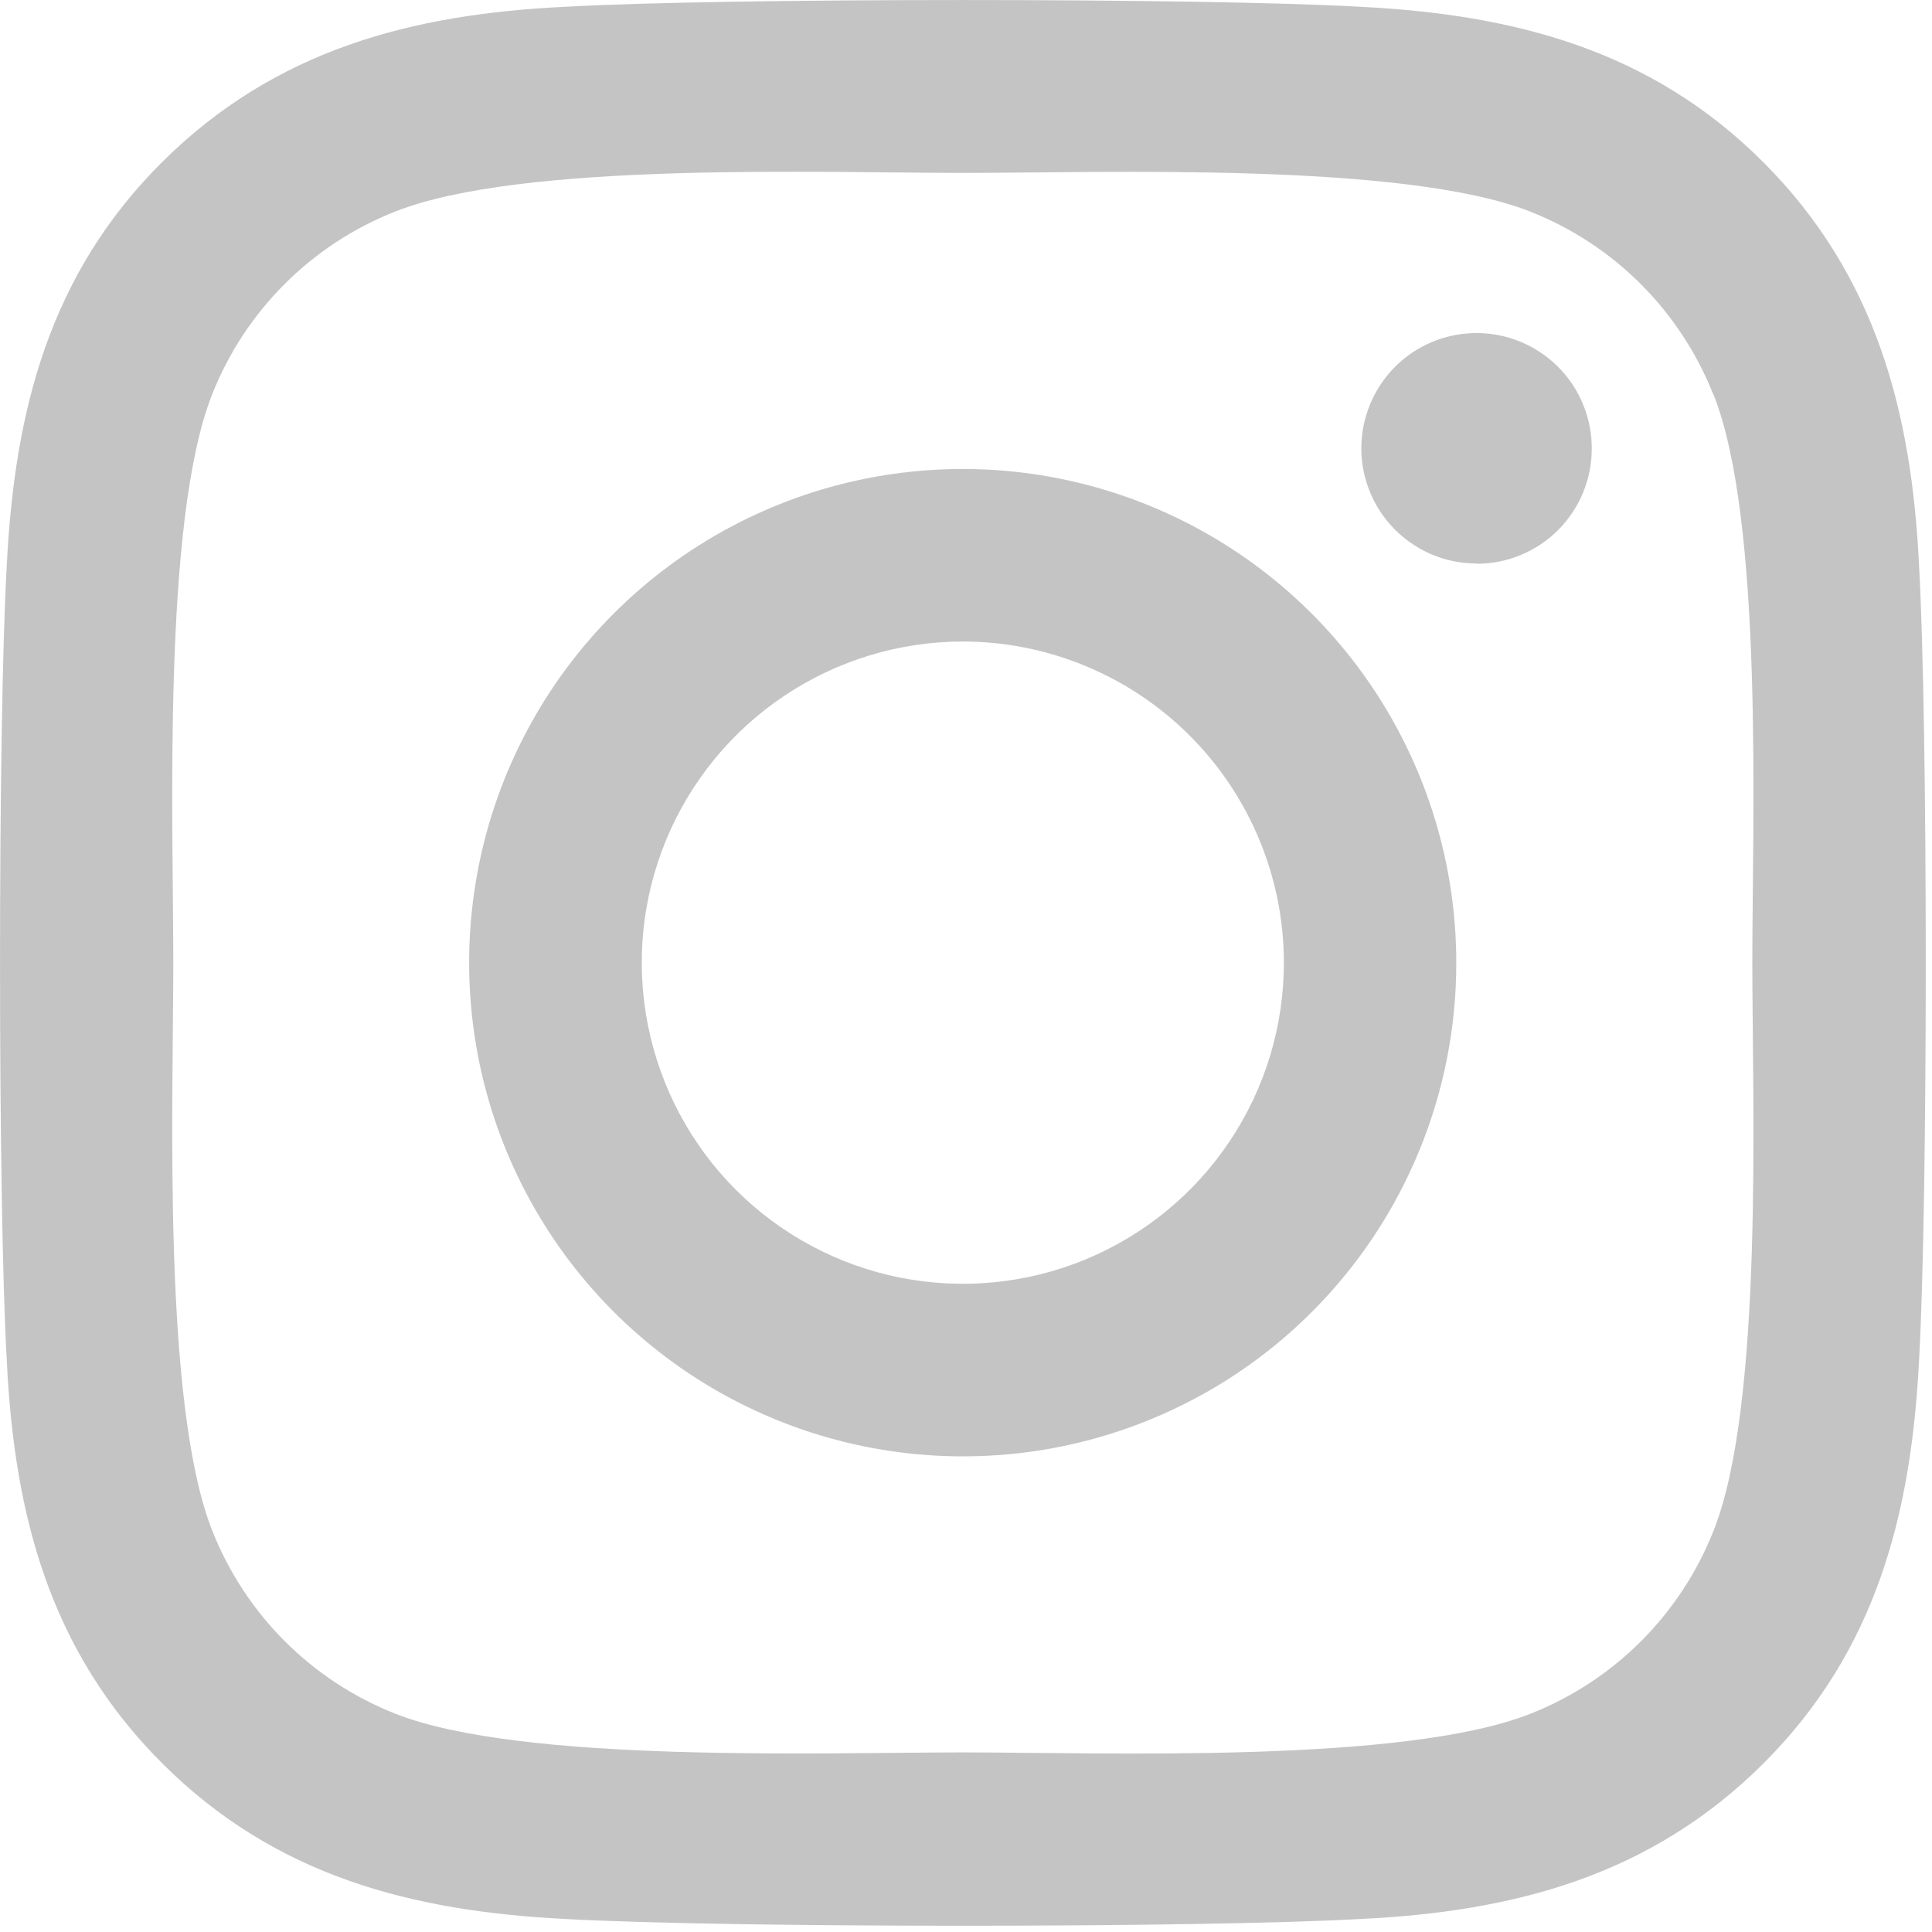
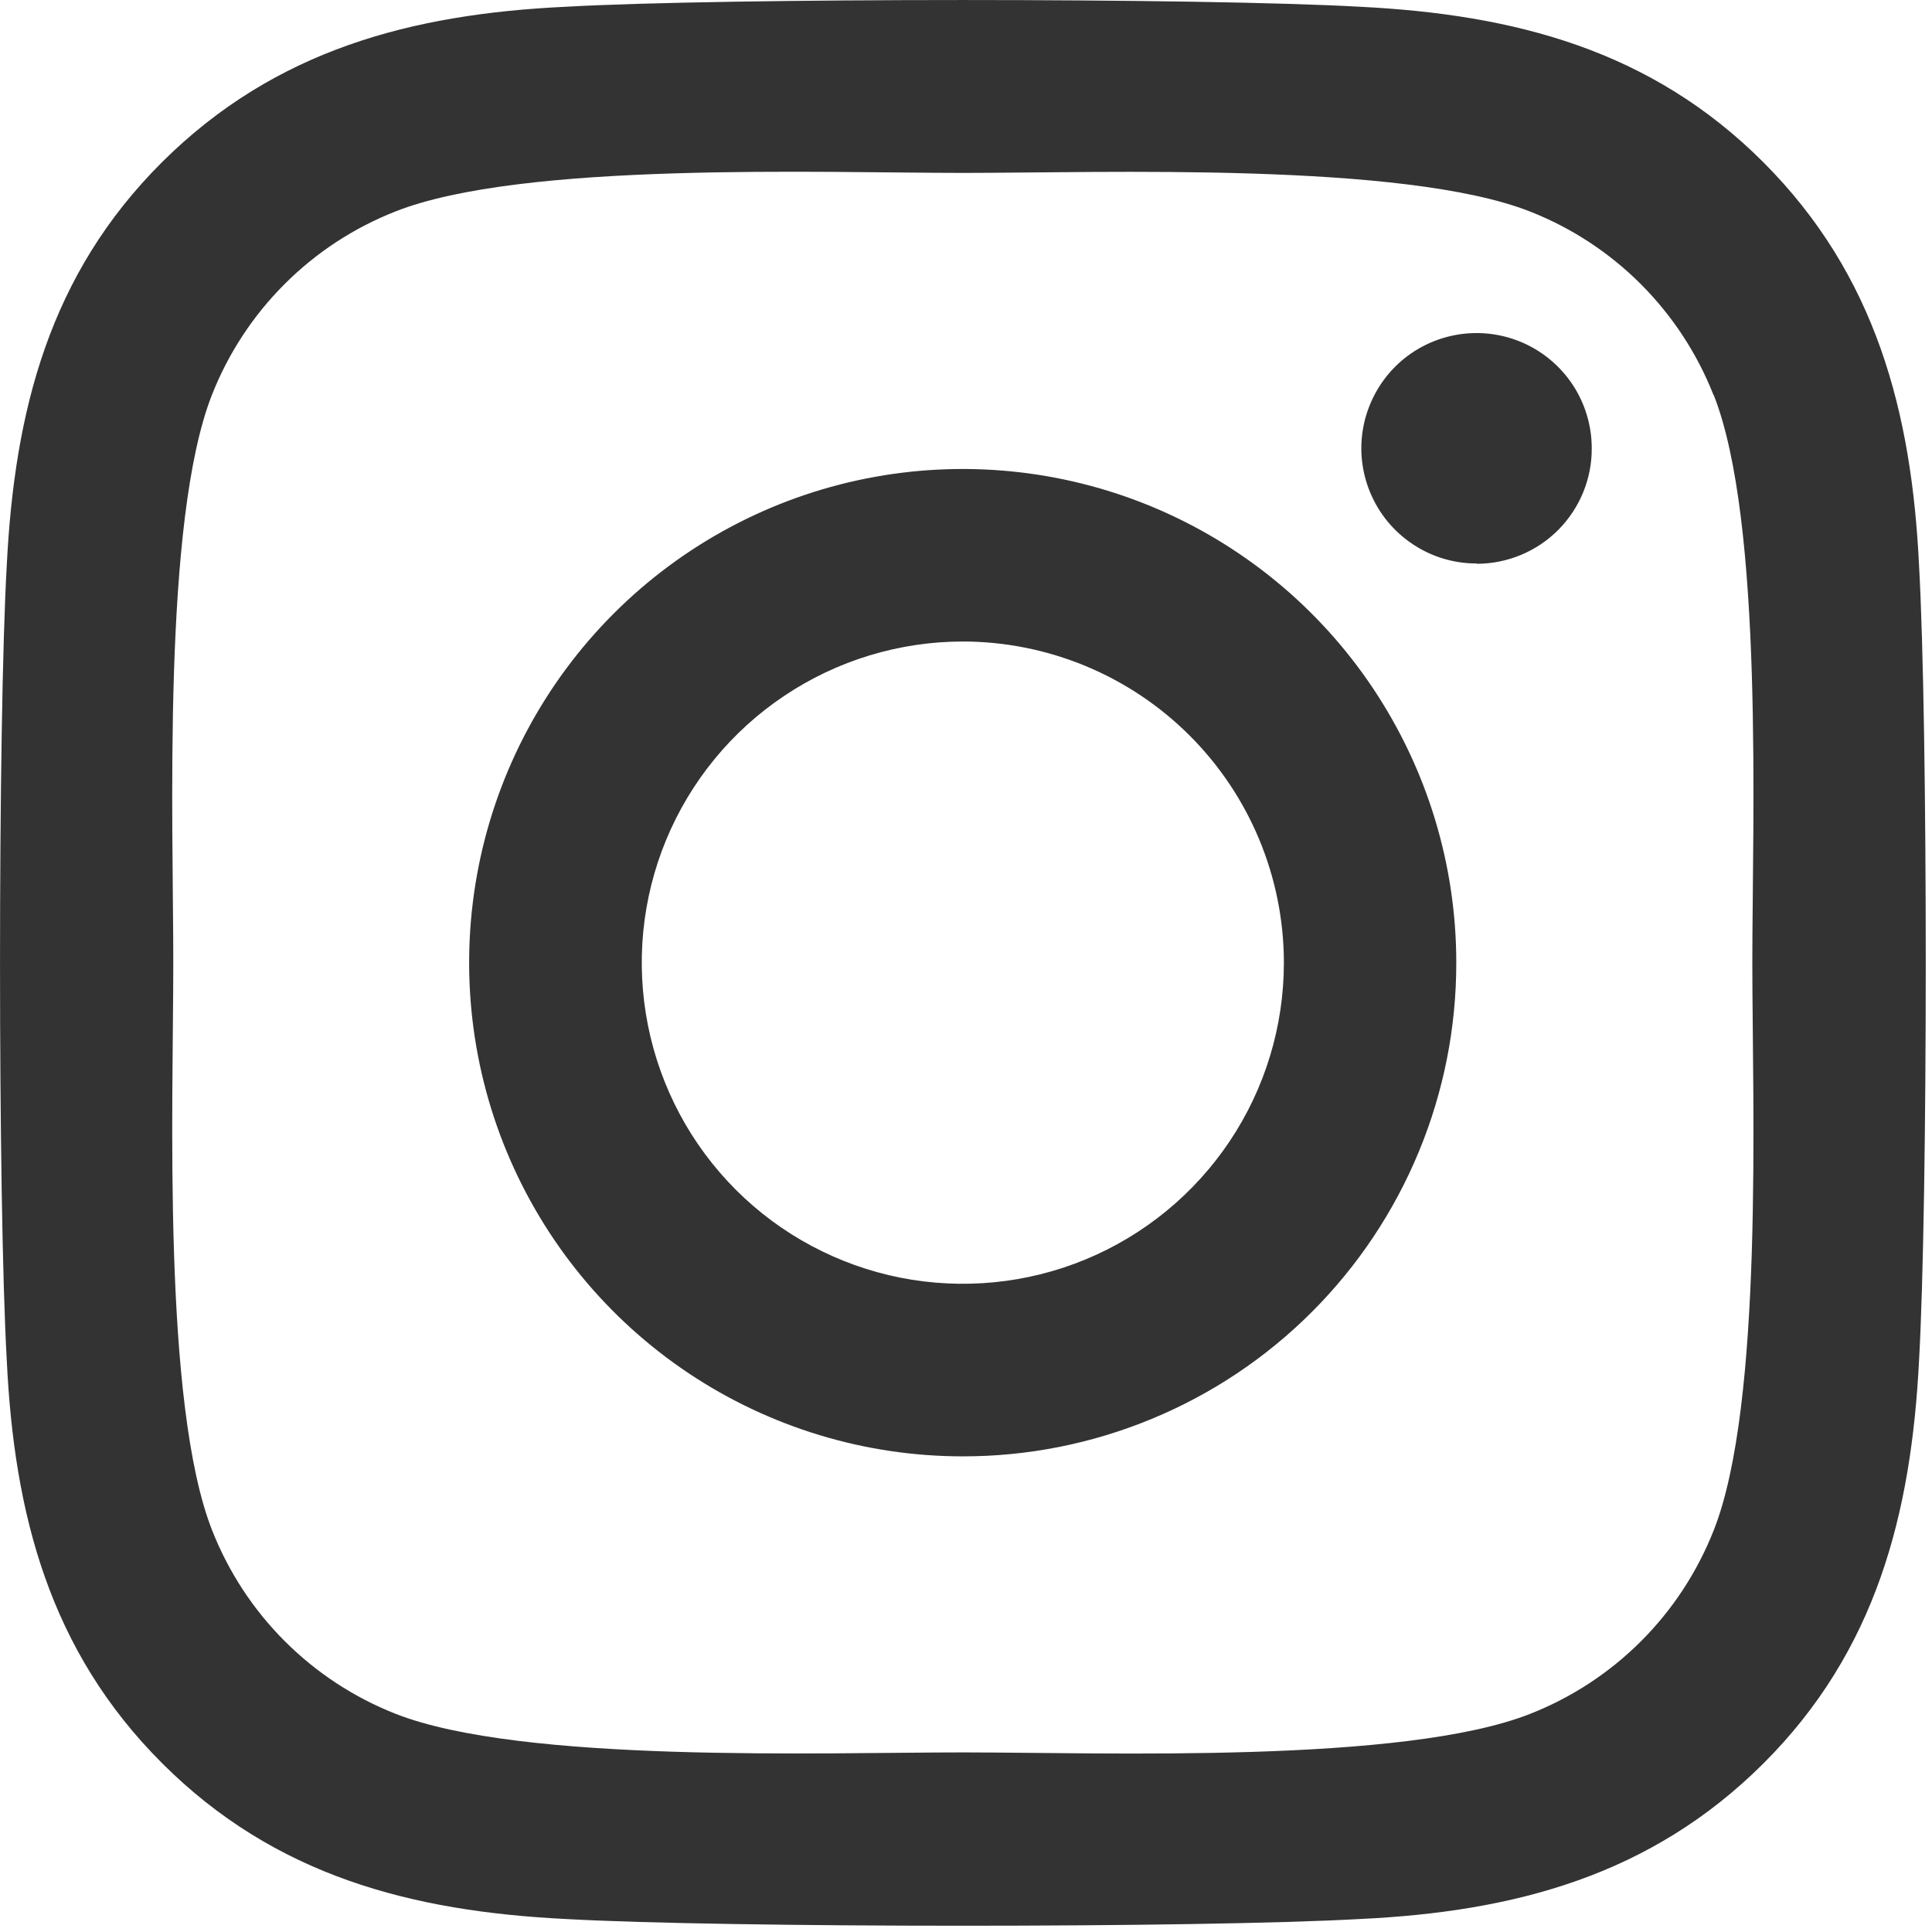
<svg xmlns="http://www.w3.org/2000/svg" width="26" height="26" viewBox="0 0 26 26" fill="none">
-   <path d="M12.956 8.633C12.101 8.634 11.266 8.888 10.556 9.363C9.845 9.838 9.292 10.513 8.965 11.302C8.638 12.092 8.553 12.961 8.72 13.799C8.887 14.637 9.298 15.407 9.903 16.012C10.507 16.616 11.277 17.027 12.115 17.194C12.953 17.36 13.822 17.275 14.611 16.948C15.4 16.621 16.075 16.067 16.55 15.356C17.025 14.645 17.278 13.81 17.278 12.955C17.277 11.809 16.821 10.71 16.011 9.9C15.2 9.089 14.101 8.634 12.956 8.633ZM23.058 5.312C22.838 4.754 22.505 4.248 22.082 3.824C21.658 3.4 21.152 3.068 20.594 2.848C18.893 2.176 14.843 2.327 12.956 2.327C11.068 2.327 7.022 2.17 5.316 2.848C4.759 3.068 4.252 3.4 3.829 3.824C3.405 4.248 3.073 4.754 2.853 5.312C2.182 7.013 2.332 11.068 2.332 12.954C2.332 14.841 2.182 18.891 2.856 20.598C3.076 21.155 3.408 21.662 3.832 22.086C4.256 22.51 4.762 22.842 5.319 23.062C7.02 23.733 11.071 23.583 12.959 23.583C14.847 23.583 18.892 23.739 20.598 23.062C21.155 22.842 21.661 22.51 22.085 22.086C22.509 21.662 22.841 21.155 23.061 20.598C23.737 18.896 23.582 14.841 23.582 12.955C23.582 11.069 23.737 7.02 23.061 5.312L23.058 5.312ZM12.956 19.599C11.642 19.599 10.358 19.209 9.265 18.479C8.173 17.749 7.322 16.712 6.819 15.498C6.316 14.284 6.185 12.948 6.441 11.659C6.697 10.37 7.33 9.186 8.259 8.257C9.188 7.328 10.371 6.695 11.66 6.439C12.948 6.183 14.284 6.314 15.498 6.817C16.711 7.32 17.749 8.172 18.478 9.264C19.208 10.357 19.598 11.641 19.598 12.955C19.599 13.828 19.428 14.692 19.094 15.499C18.761 16.305 18.272 17.038 17.655 17.655C17.038 18.273 16.305 18.762 15.499 19.095C14.692 19.429 13.828 19.6 12.956 19.599ZM19.872 7.583C19.565 7.584 19.265 7.493 19.01 7.322C18.755 7.152 18.556 6.91 18.439 6.627C18.321 6.343 18.29 6.032 18.35 5.731C18.41 5.43 18.558 5.153 18.774 4.936C18.991 4.719 19.267 4.572 19.568 4.512C19.869 4.452 20.181 4.483 20.464 4.6C20.747 4.717 20.989 4.916 21.16 5.171C21.33 5.426 21.421 5.726 21.421 6.033C21.422 6.236 21.383 6.438 21.305 6.627C21.228 6.815 21.114 6.986 20.971 7.131C20.827 7.275 20.656 7.39 20.468 7.468C20.28 7.546 20.079 7.587 19.875 7.587L19.872 7.583ZM25.826 18.303C25.721 20.379 25.247 22.219 23.732 23.731C22.216 25.243 20.378 25.727 18.304 25.825C16.165 25.946 9.751 25.946 7.612 25.825C5.536 25.721 3.702 25.246 2.184 23.731C0.666 22.216 0.189 20.375 0.091 18.303C-0.03 16.162 -0.03 9.746 0.091 7.608C0.195 5.531 0.663 3.691 2.184 2.179C3.706 0.667 5.544 0.189 7.612 0.091C9.751 -0.03 16.165 -0.03 18.304 0.091C20.38 0.195 22.219 0.67 23.732 2.185C25.244 3.7 25.727 5.541 25.826 7.617C25.946 9.75 25.946 16.16 25.826 18.303Z" fill="#C4C4C4" />
+   <path d="M12.956 8.633C12.101 8.634 11.266 8.888 10.556 9.363C9.845 9.838 9.292 10.513 8.965 11.302C8.638 12.092 8.553 12.961 8.72 13.799C8.887 14.637 9.298 15.407 9.903 16.012C10.507 16.616 11.277 17.027 12.115 17.194C12.953 17.36 13.822 17.275 14.611 16.948C15.4 16.621 16.075 16.067 16.55 15.356C17.025 14.645 17.278 13.81 17.278 12.955C17.277 11.809 16.821 10.71 16.011 9.9C15.2 9.089 14.101 8.634 12.956 8.633ZM23.058 5.312C22.838 4.754 22.505 4.248 22.082 3.824C21.658 3.4 21.152 3.068 20.594 2.848C18.893 2.176 14.843 2.327 12.956 2.327C11.068 2.327 7.022 2.17 5.316 2.848C4.759 3.068 4.252 3.4 3.829 3.824C3.405 4.248 3.073 4.754 2.853 5.312C2.182 7.013 2.332 11.068 2.332 12.954C2.332 14.841 2.182 18.891 2.856 20.598C3.076 21.155 3.408 21.662 3.832 22.086C4.256 22.51 4.762 22.842 5.319 23.062C7.02 23.733 11.071 23.583 12.959 23.583C14.847 23.583 18.892 23.739 20.598 23.062C21.155 22.842 21.661 22.51 22.085 22.086C22.509 21.662 22.841 21.155 23.061 20.598C23.737 18.896 23.582 14.841 23.582 12.955C23.582 11.069 23.737 7.02 23.061 5.312L23.058 5.312ZM12.956 19.599C11.642 19.599 10.358 19.209 9.265 18.479C8.173 17.749 7.322 16.712 6.819 15.498C6.316 14.284 6.185 12.948 6.441 11.659C6.697 10.37 7.33 9.186 8.259 8.257C9.188 7.328 10.371 6.695 11.66 6.439C12.948 6.183 14.284 6.314 15.498 6.817C16.711 7.32 17.749 8.172 18.478 9.264C19.208 10.357 19.598 11.641 19.598 12.955C19.599 13.828 19.428 14.692 19.094 15.499C18.761 16.305 18.272 17.038 17.655 17.655C17.038 18.273 16.305 18.762 15.499 19.095C14.692 19.429 13.828 19.6 12.956 19.599ZM19.872 7.583C19.565 7.584 19.265 7.493 19.01 7.322C18.755 7.152 18.556 6.91 18.439 6.627C18.321 6.343 18.29 6.032 18.35 5.731C18.41 5.43 18.558 5.153 18.774 4.936C18.991 4.719 19.267 4.572 19.568 4.512C19.869 4.452 20.181 4.483 20.464 4.6C20.747 4.717 20.989 4.916 21.16 5.171C21.33 5.426 21.421 5.726 21.421 6.033C21.422 6.236 21.383 6.438 21.305 6.627C21.228 6.815 21.114 6.986 20.971 7.131C20.827 7.275 20.656 7.39 20.468 7.468C20.28 7.546 20.079 7.587 19.875 7.587L19.872 7.583ZM25.826 18.303C25.721 20.379 25.247 22.219 23.732 23.731C22.216 25.243 20.378 25.727 18.304 25.825C16.165 25.946 9.751 25.946 7.612 25.825C5.536 25.721 3.702 25.246 2.184 23.731C0.666 22.216 0.189 20.375 0.091 18.303C-0.03 16.162 -0.03 9.746 0.091 7.608C0.195 5.531 0.663 3.691 2.184 2.179C3.706 0.667 5.544 0.189 7.612 0.091C9.751 -0.03 16.165 -0.03 18.304 0.091C20.38 0.195 22.219 0.67 23.732 2.185C25.244 3.7 25.727 5.541 25.826 7.617C25.946 9.75 25.946 16.16 25.826 18.303Z" fill="#333333" />
</svg>
